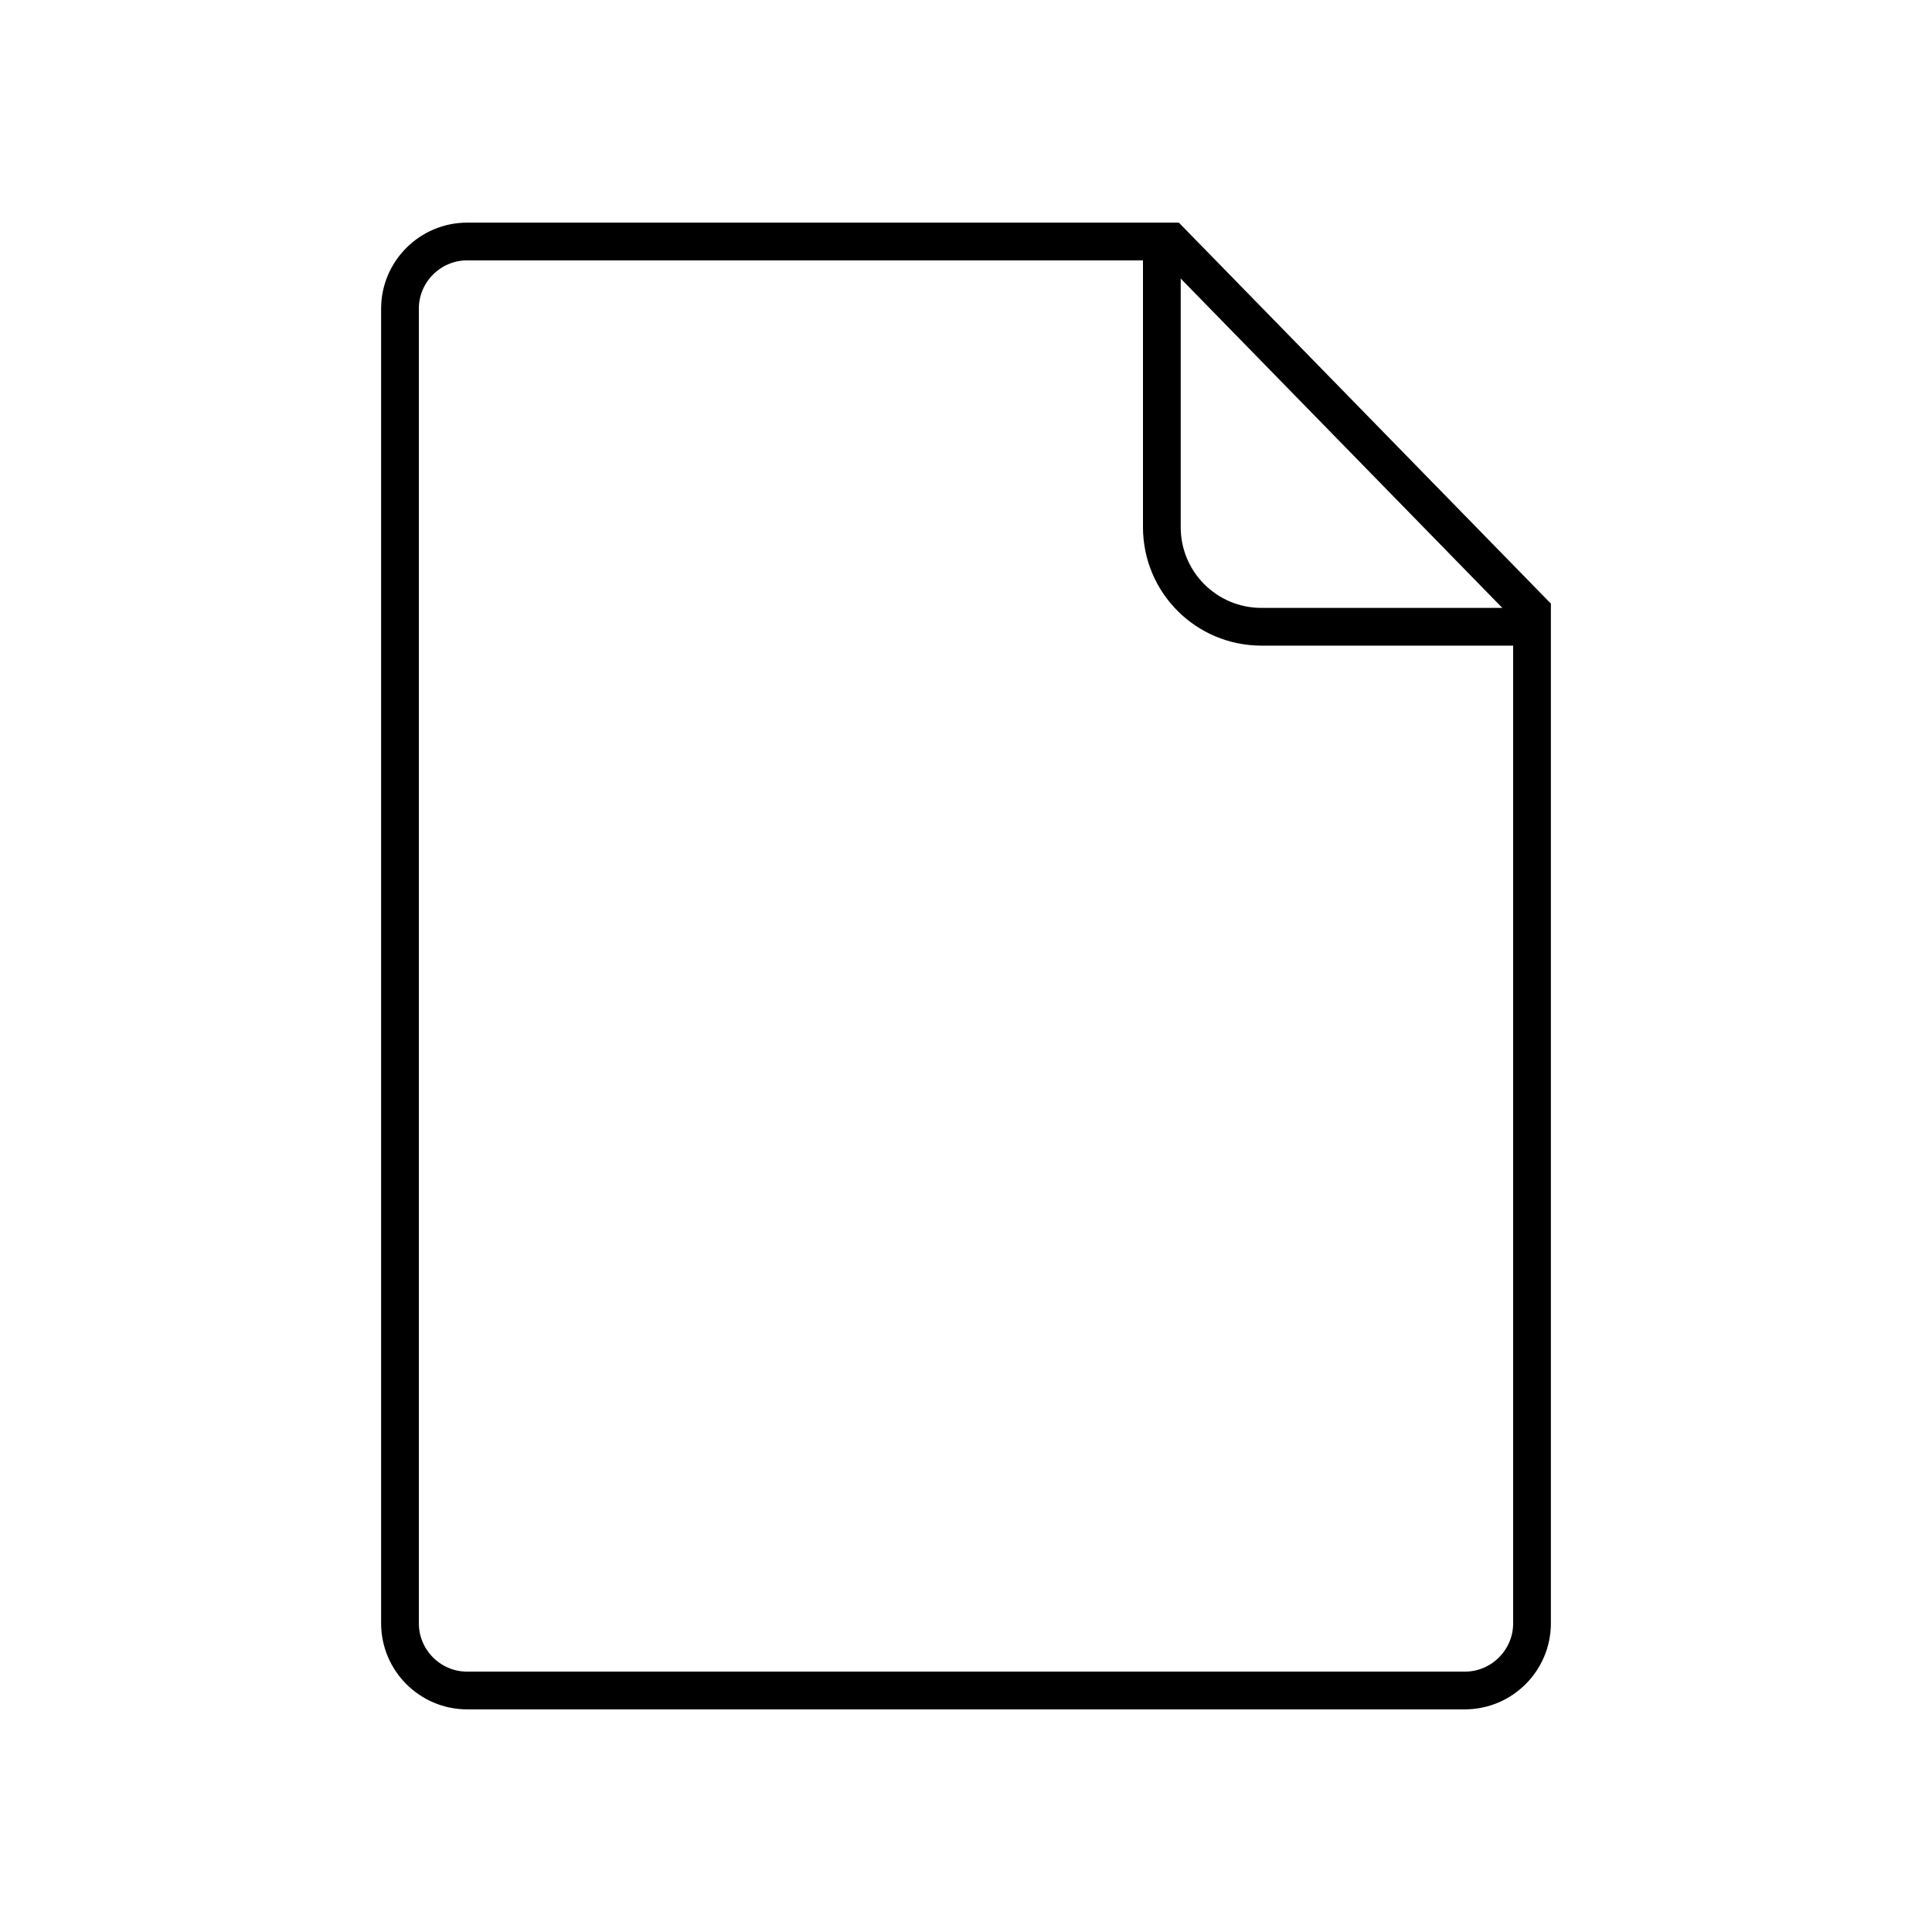
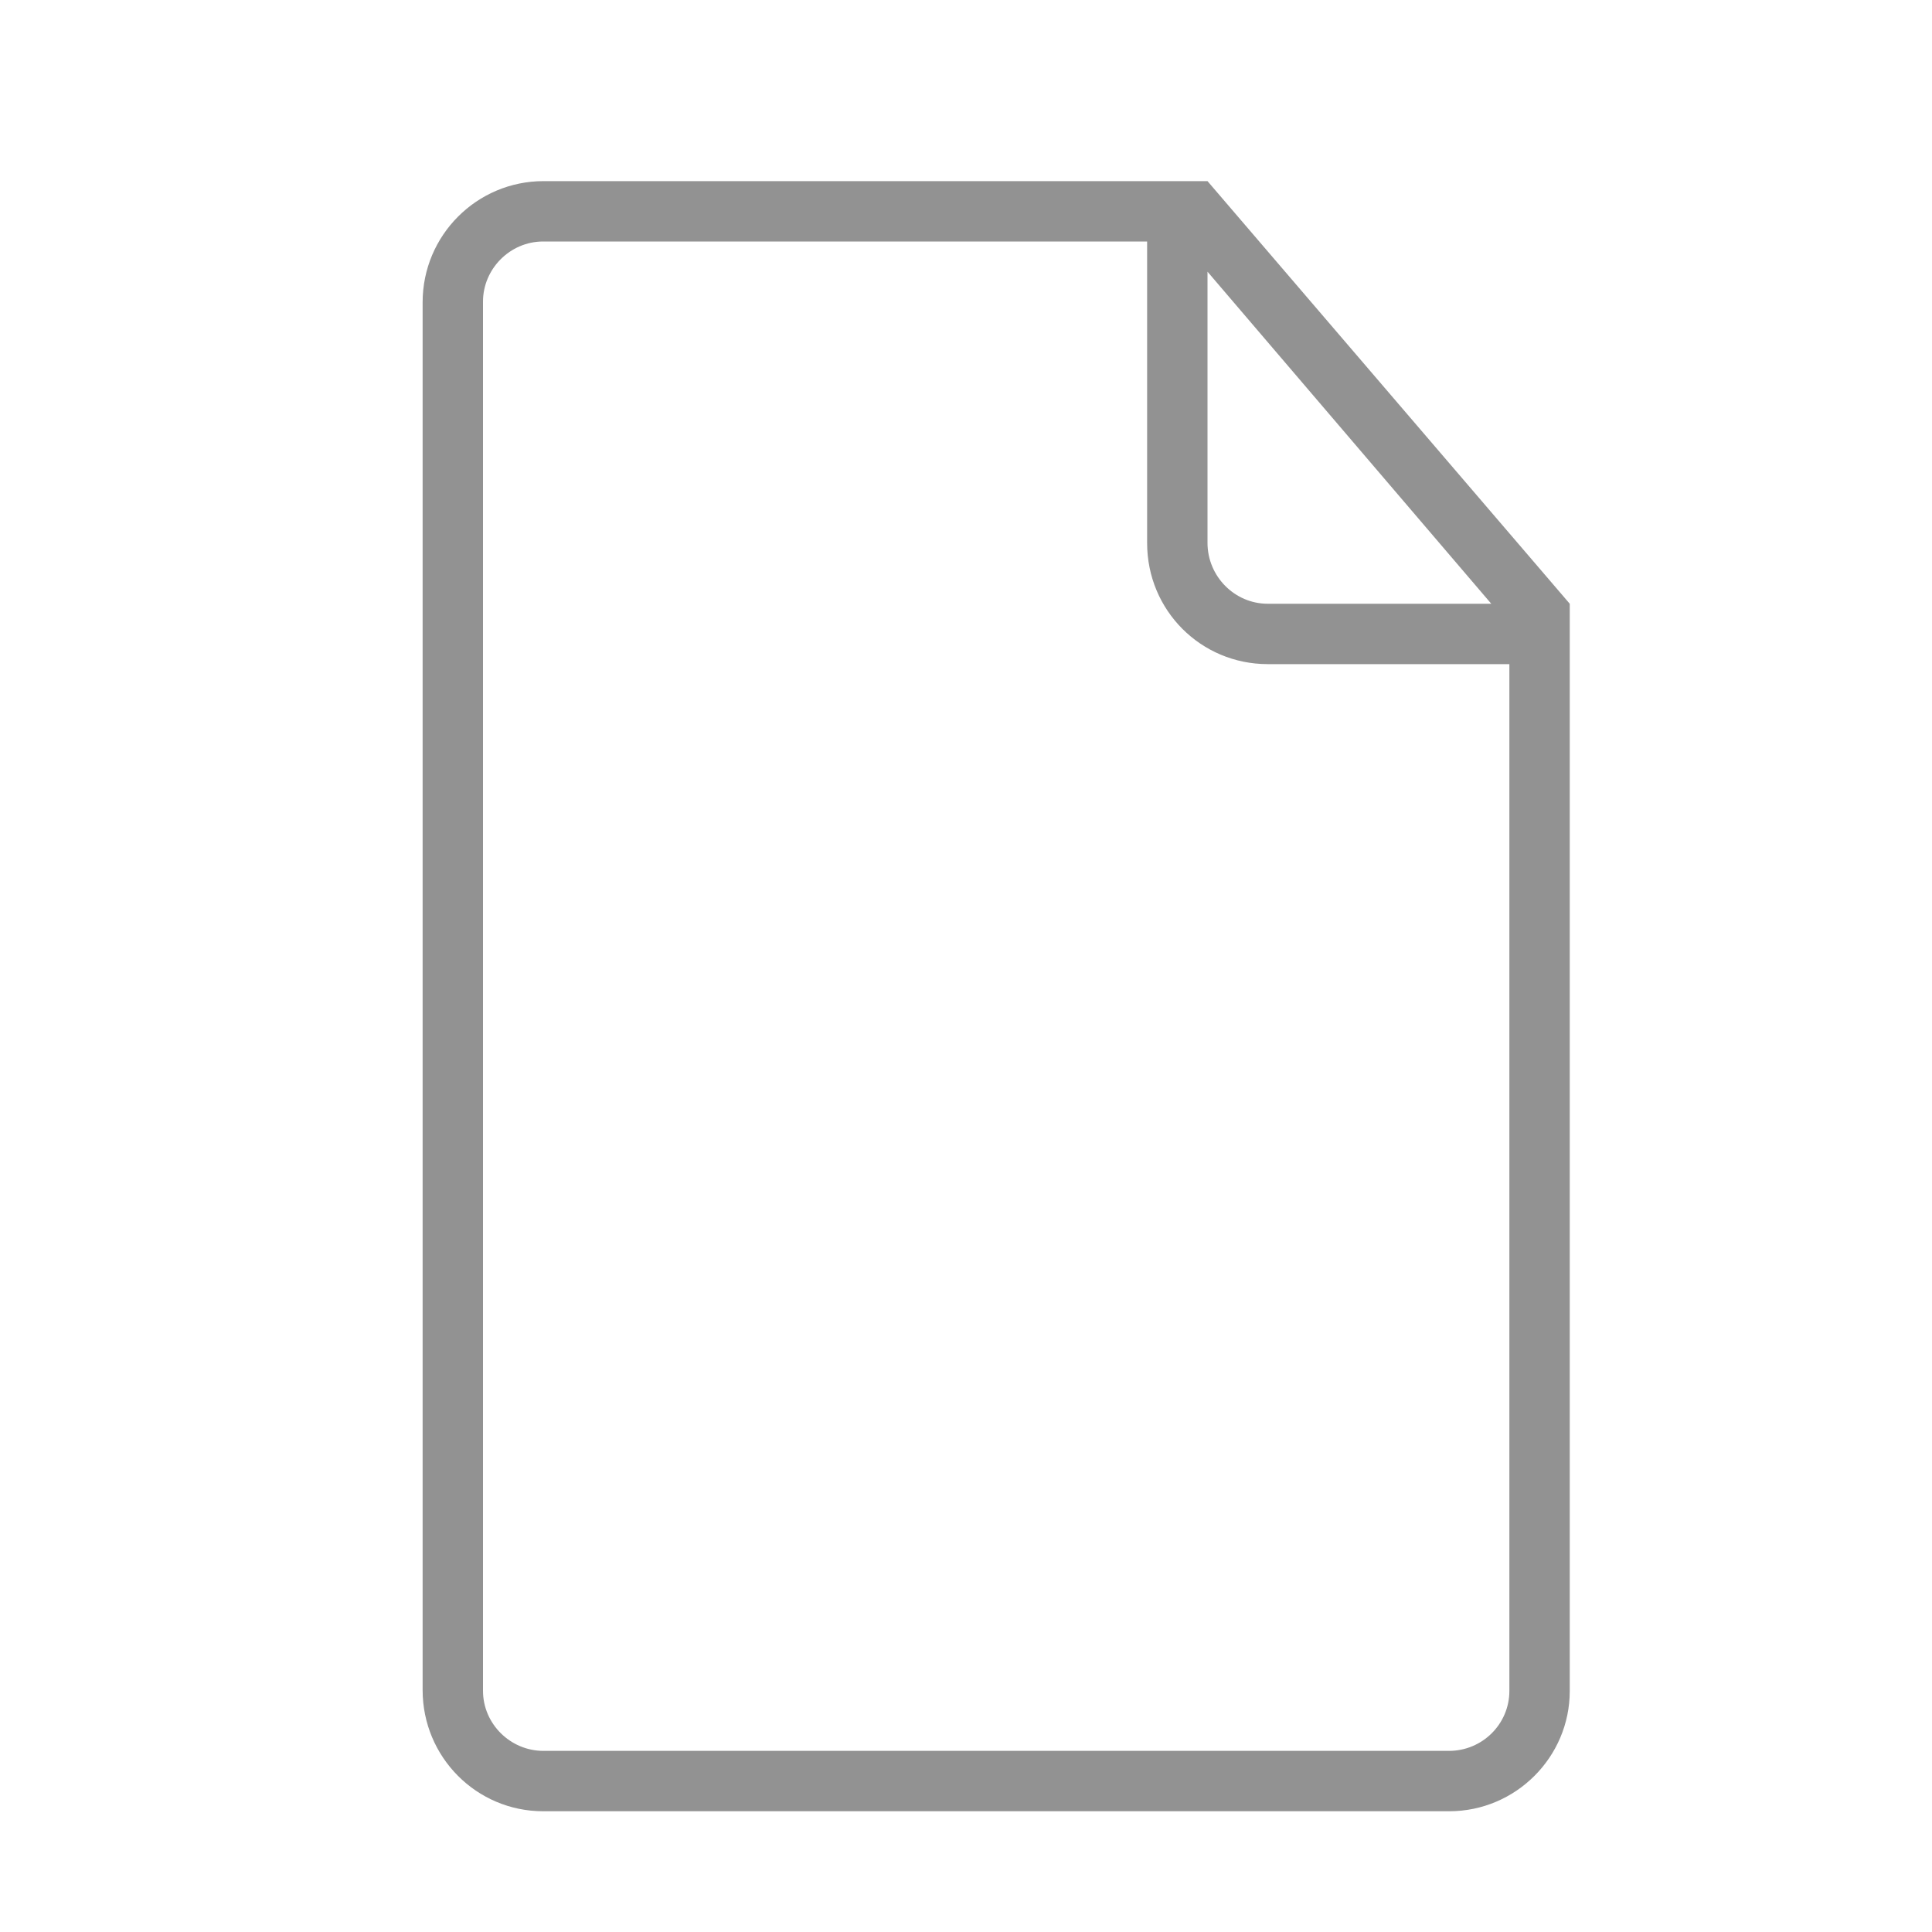
- <svg xmlns="http://www.w3.org/2000/svg" version="1.1" id="Layer_1" x="0px" y="0px" viewBox="0 0 512 512" style="enable-background:new 0 0 512 512;" xml:space="preserve">
-   <style type="text/css">
- 	.st0{fill:none;stroke:#000000;stroke-width:10;stroke-miterlimit:10;}
- 	.st1{fill:none;stroke:#000000;stroke-width:10;stroke-linecap:square;stroke-miterlimit:10;}
- </style>
-   <g>
-     <path class="st0" d="M406,162v268.2c0,9.8-8,17.8-17.8,17.8H123.8c-9.8,0-17.8-8-17.8-17.8V81.8c0-9.8,8-17.8,17.8-17.8h186.5   L406,162z" />
-     <path class="st1" d="M404.8,166.1h-70.5c-14.6,0-26.4-11.8-26.4-26.4V67.5" />
+ <svg xmlns="http://www.w3.org/2000/svg" width="32px" height="32px" viewBox="0 0 32 32" version="1.1">
+   <defs />
+   <g id="Page-1" stroke="none" stroke-width="1" fill="none" fill-rule="evenodd">
+     <g id="icon-54-document" fill="#929292">
+       <path d="M19.5,3 L9.003,3 C7.897,3 7,3.898 7,5.007 L7,27.993 C7,29.101 7.891,30 8.997,30 L24.003,30 C25.106,30 26,29.102 26,28.009 L26,10.5 L26,10 L20,3 L19.5,3 L19.5,3 L19.5,3 Z M19,4 L8.996,4 C8.446,4 8,4.455 8,4.995 L8,28.005 C8,28.554 8.455,29 9,29 L24,29 C24.552,29 25,28.555 25,28.007 L25,11 L20.998,11 C19.894,11 19,10.113 19,8.994 L19,4 L19,4 Z M20,4.5 L20,8.991 C20,9.548 20.451,10 20.997,10 L24.7,10 L20,4.5 L20,4.5 Z" id="document" />
+     </g>
  </g>
</svg>
